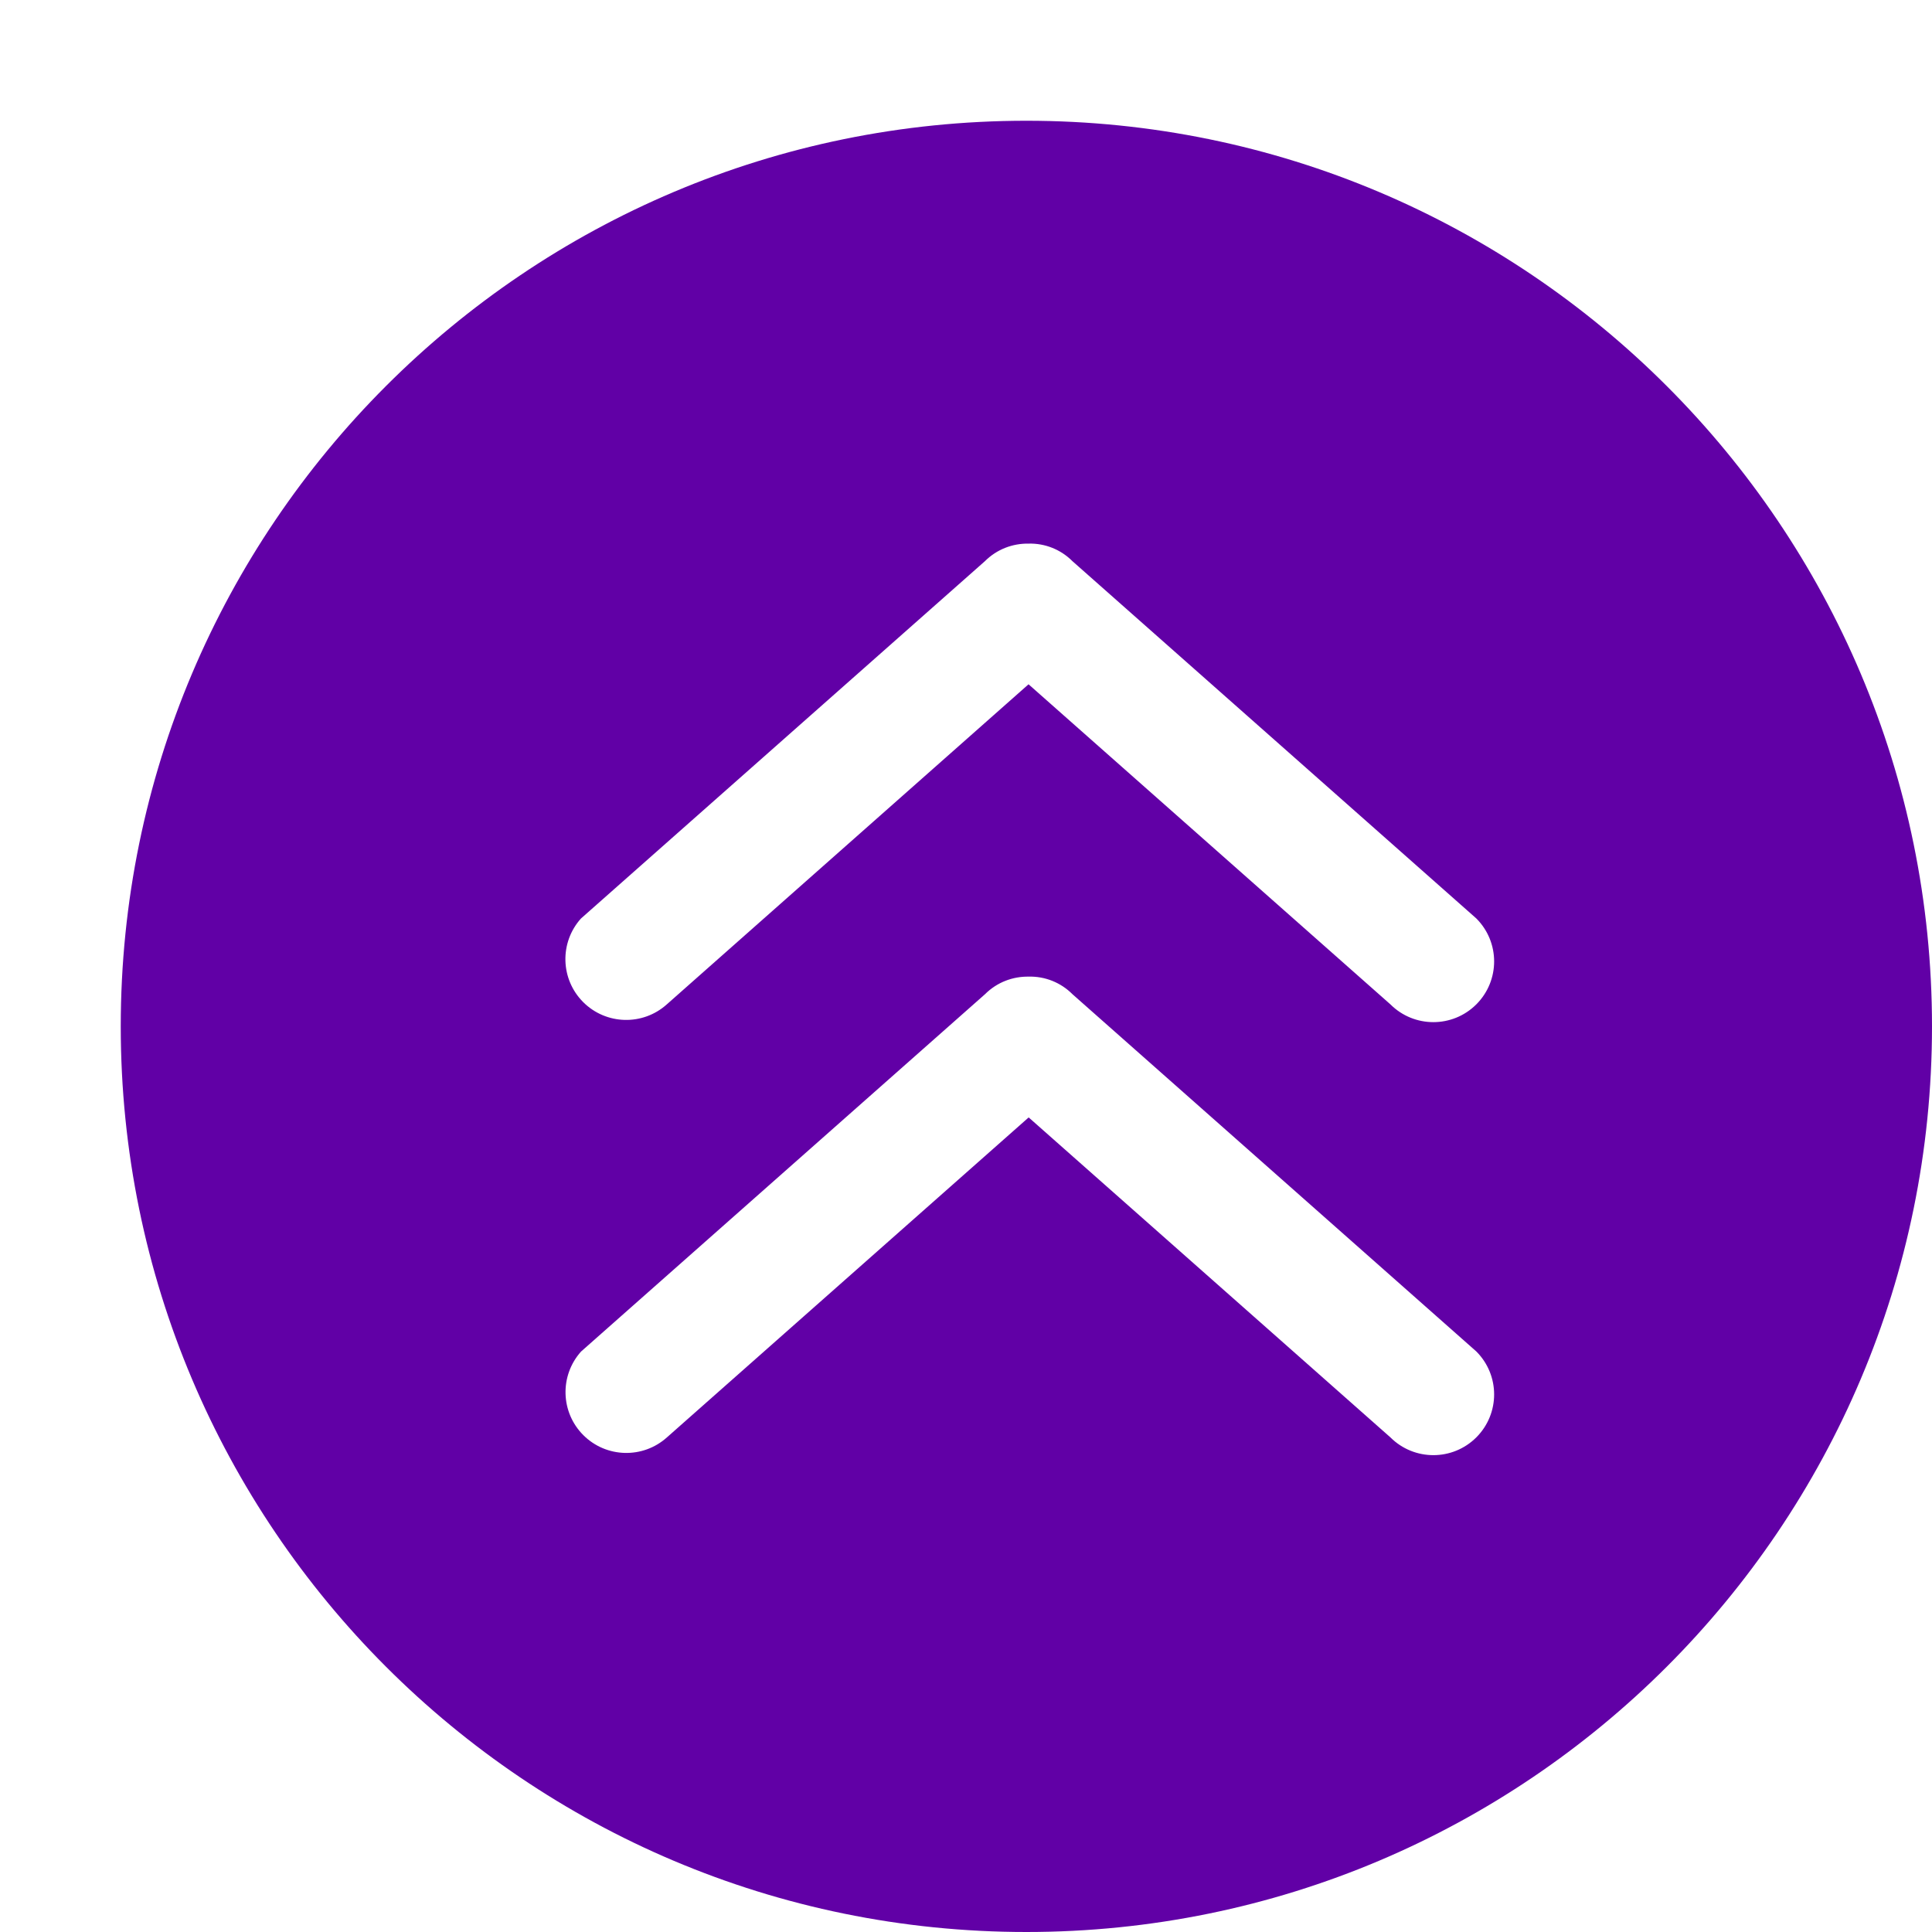
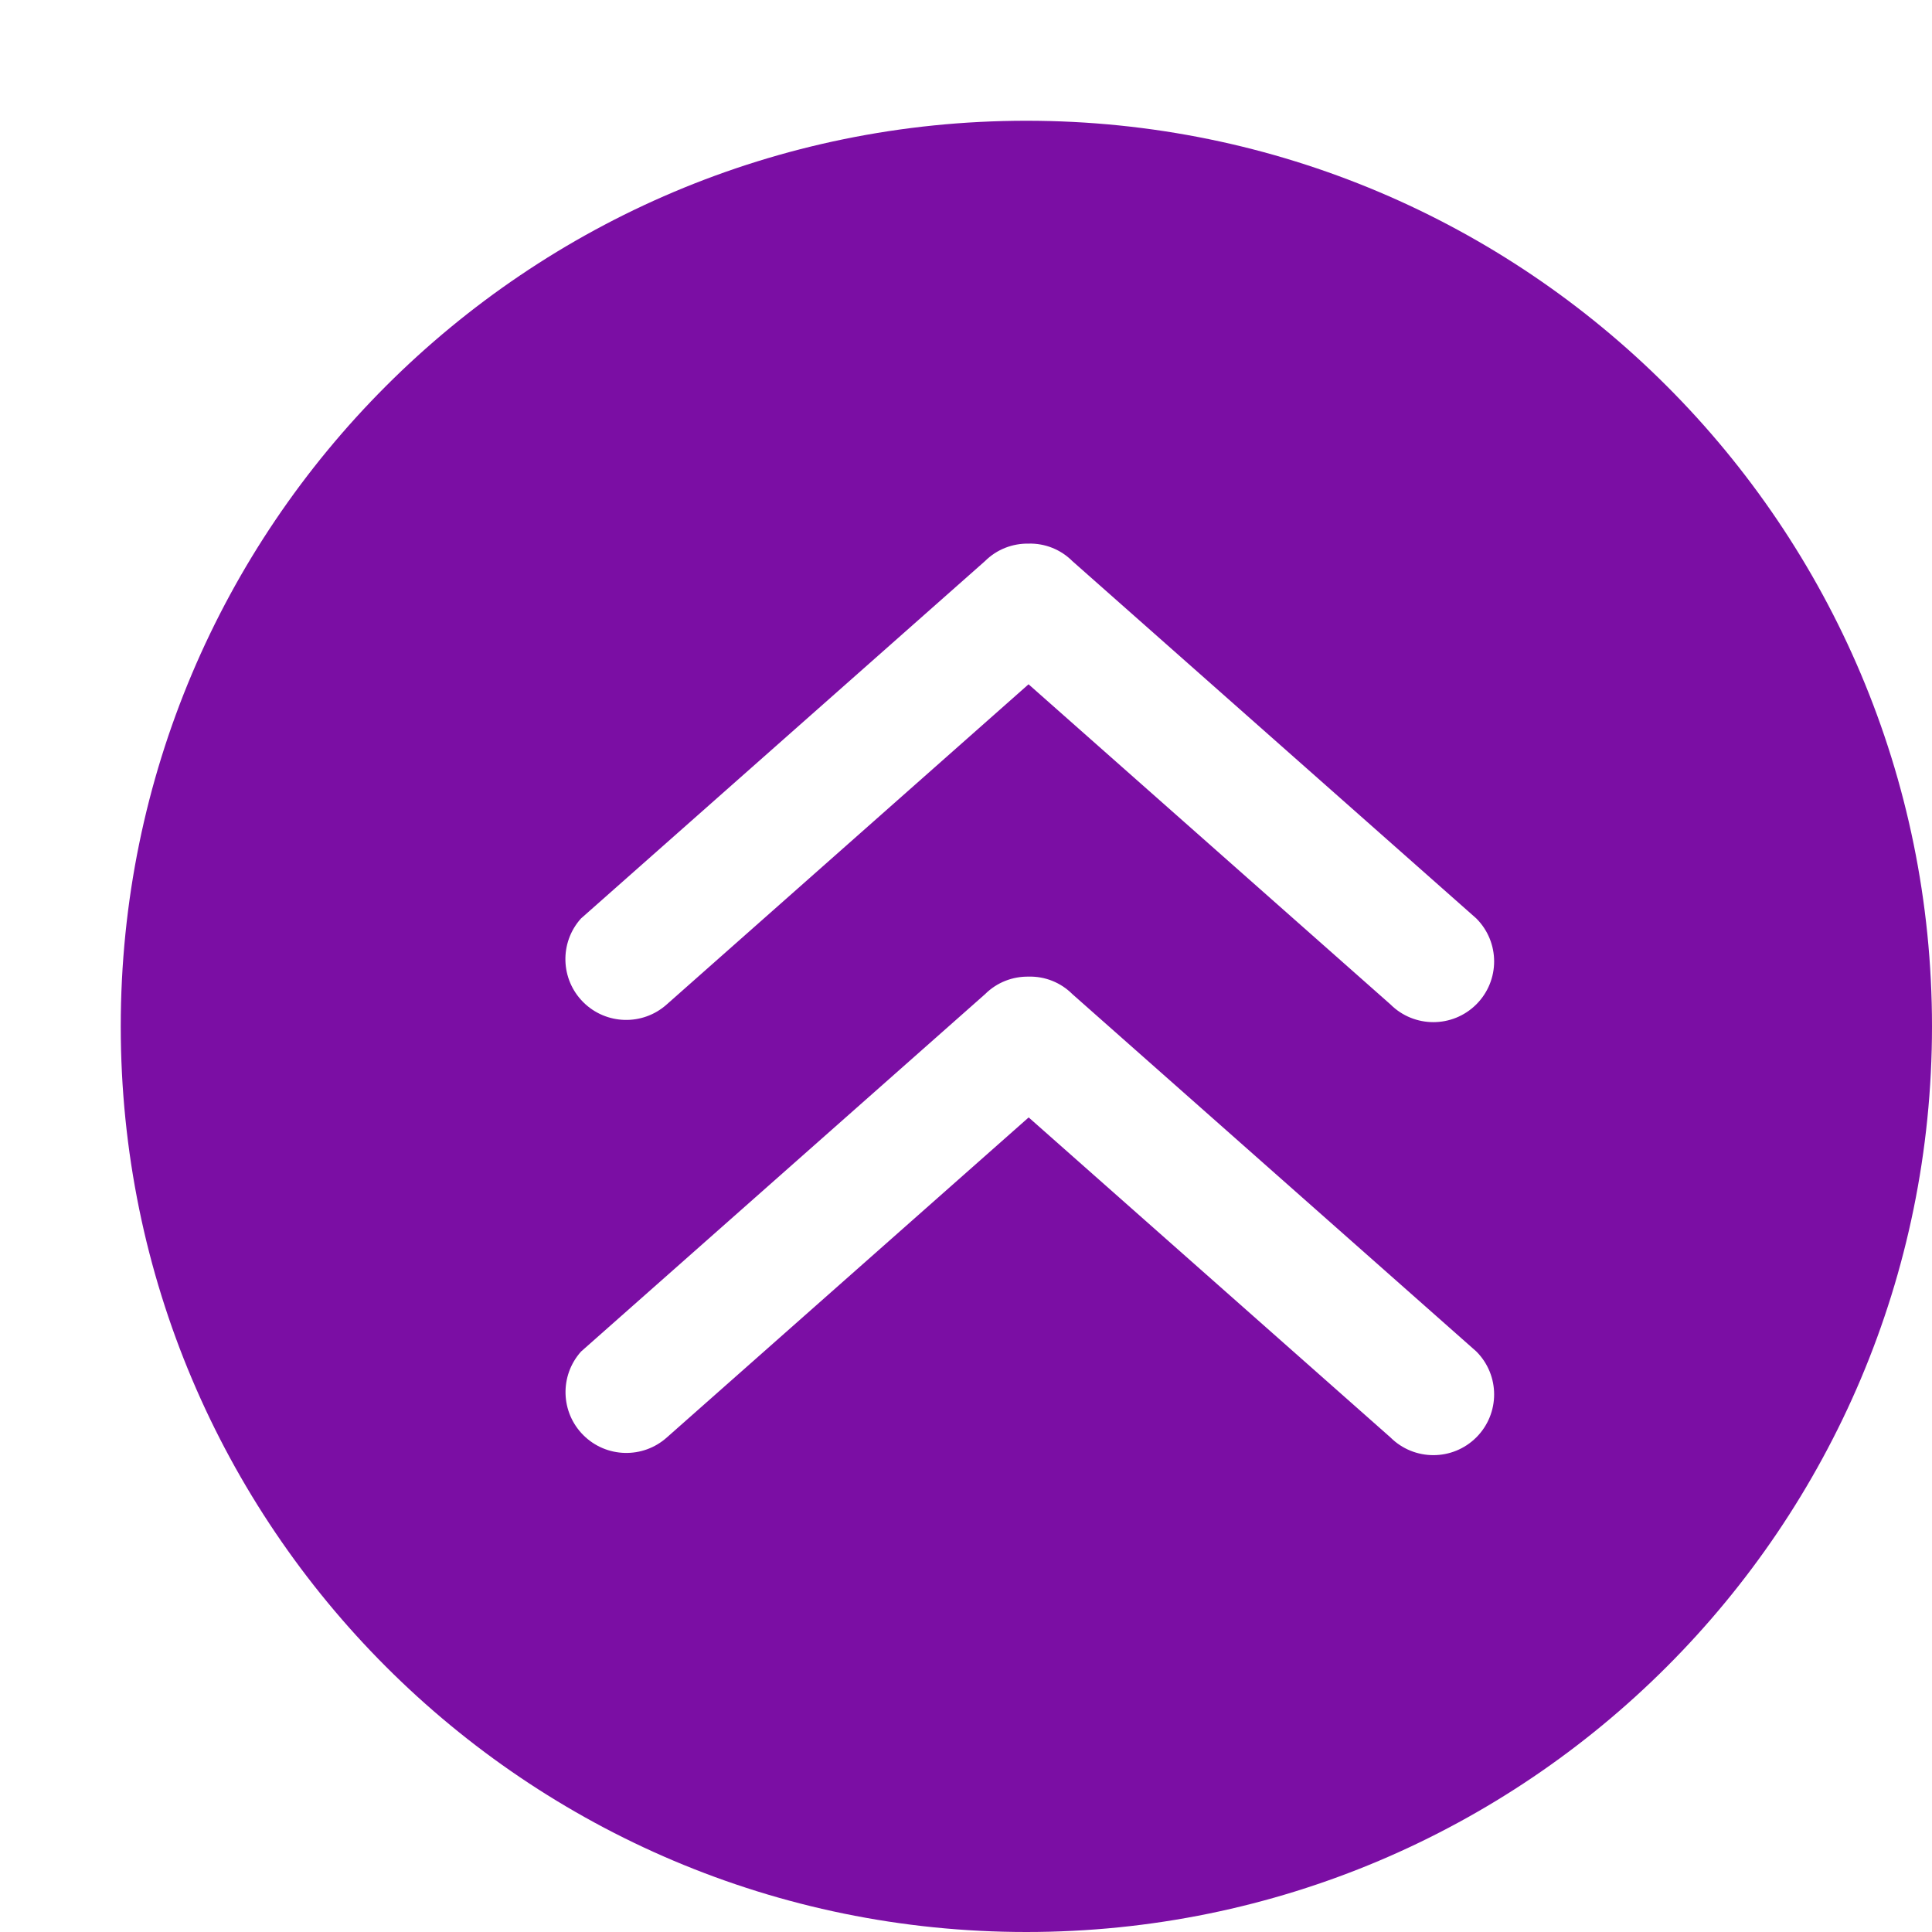
<svg xmlns="http://www.w3.org/2000/svg" width="32" height="32" id="up-arrow">
-   <path fill="#6100a6" d="M17 2C8.716 2 2 8.716 2 17s6.716 15 15 15 15-6.716 15-15S25.284 2 17 2zm7.452 21.808a1.007 1.007 0 0 1-1.422 0l-5.992-5.3-5.992 5.3a1.007 1.007 0 0 1-1.422-1.422l6.69-5.918c.2-.2.462-.296.724-.292a.986.986 0 0 1 .724.29l6.69 5.918c.394.394.394 1.03 0 1.424zm0-7.172a1.007 1.007 0 0 1-1.422 0l-5.994-5.302-5.992 5.302a1.007 1.007 0 0 1-1.422-1.422l6.69-5.918c.2-.2.462-.296.724-.292a.987.987 0 0 1 .726.29l6.69 5.918c.394.394.394 1.03 0 1.424z" />
+   <path fill="#7b0ea4" d="M17 2C8.716 2 2 8.716 2 17s6.716 15 15 15 15-6.716 15-15S25.284 2 17 2zm7.452 21.808a1.007 1.007 0 0 1-1.422 0l-5.992-5.3-5.992 5.3a1.007 1.007 0 0 1-1.422-1.422l6.69-5.918c.2-.2.462-.296.724-.292a.986.986 0 0 1 .724.29l6.69 5.918c.394.394.394 1.03 0 1.424zm0-7.172a1.007 1.007 0 0 1-1.422 0l-5.994-5.302-5.992 5.302a1.007 1.007 0 0 1-1.422-1.422l6.69-5.918c.2-.2.462-.296.724-.292a.987.987 0 0 1 .726.29l6.69 5.918c.394.394.394 1.03 0 1.424z" />
</svg>
